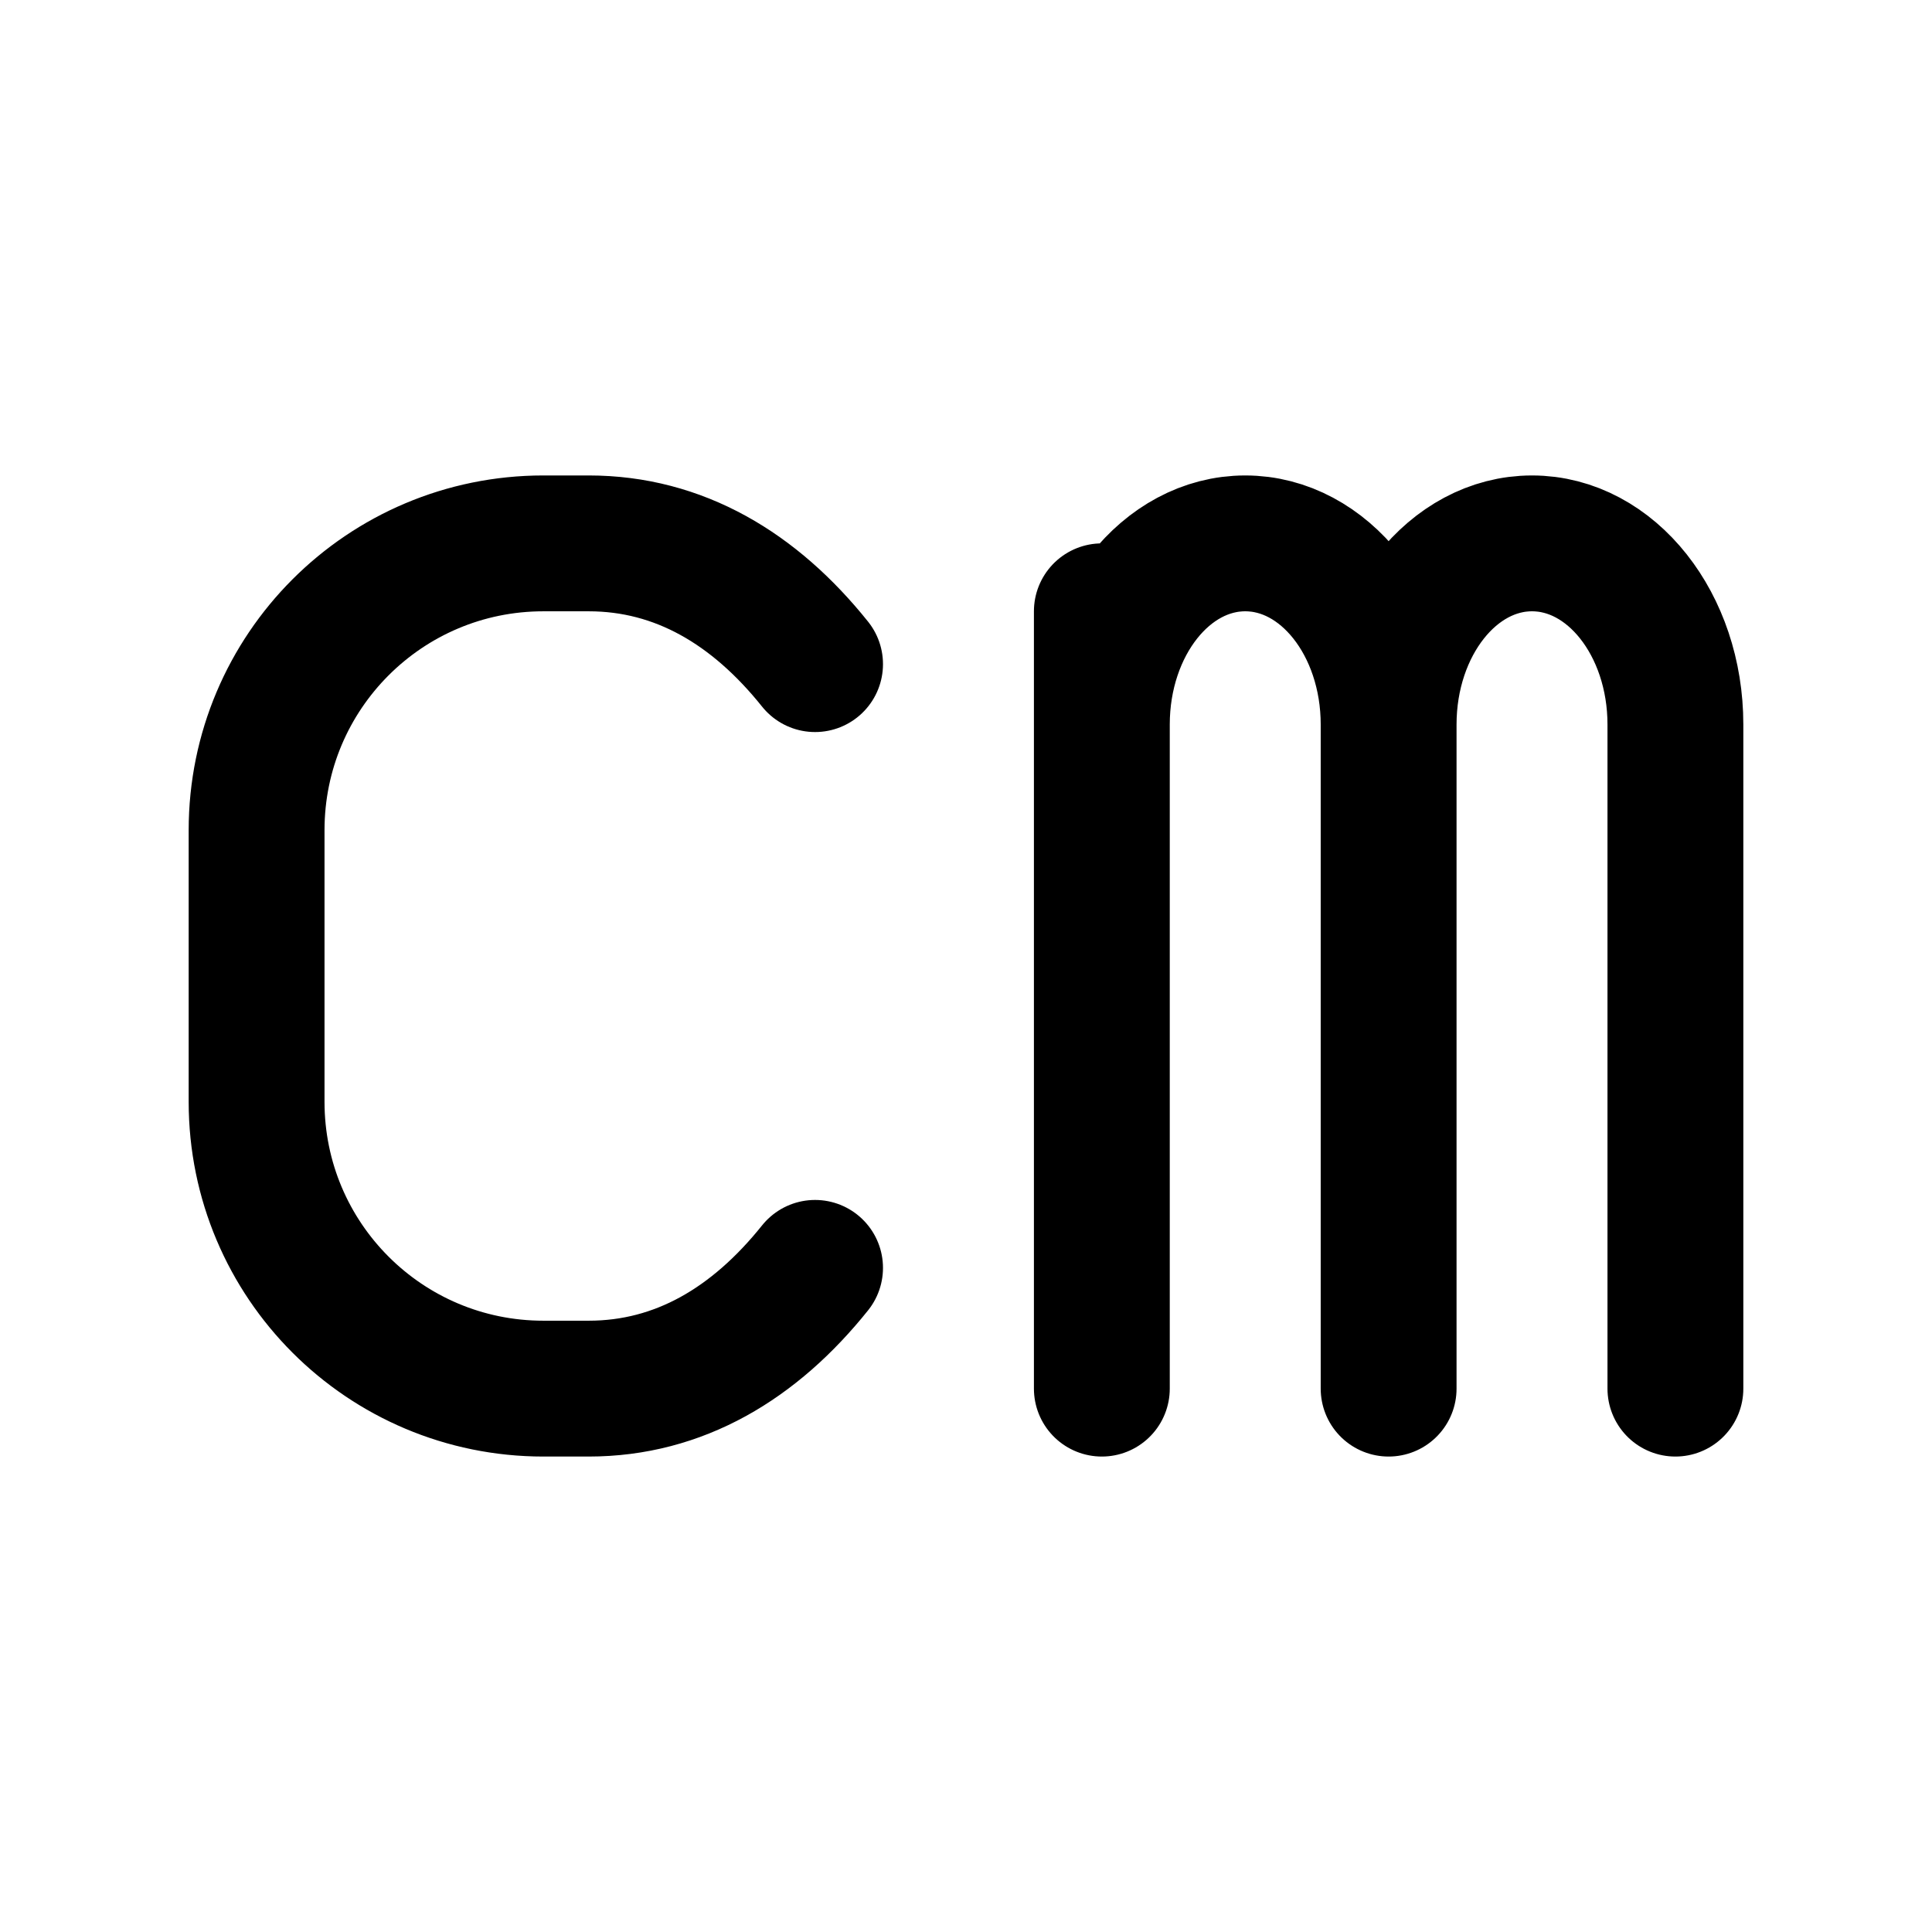
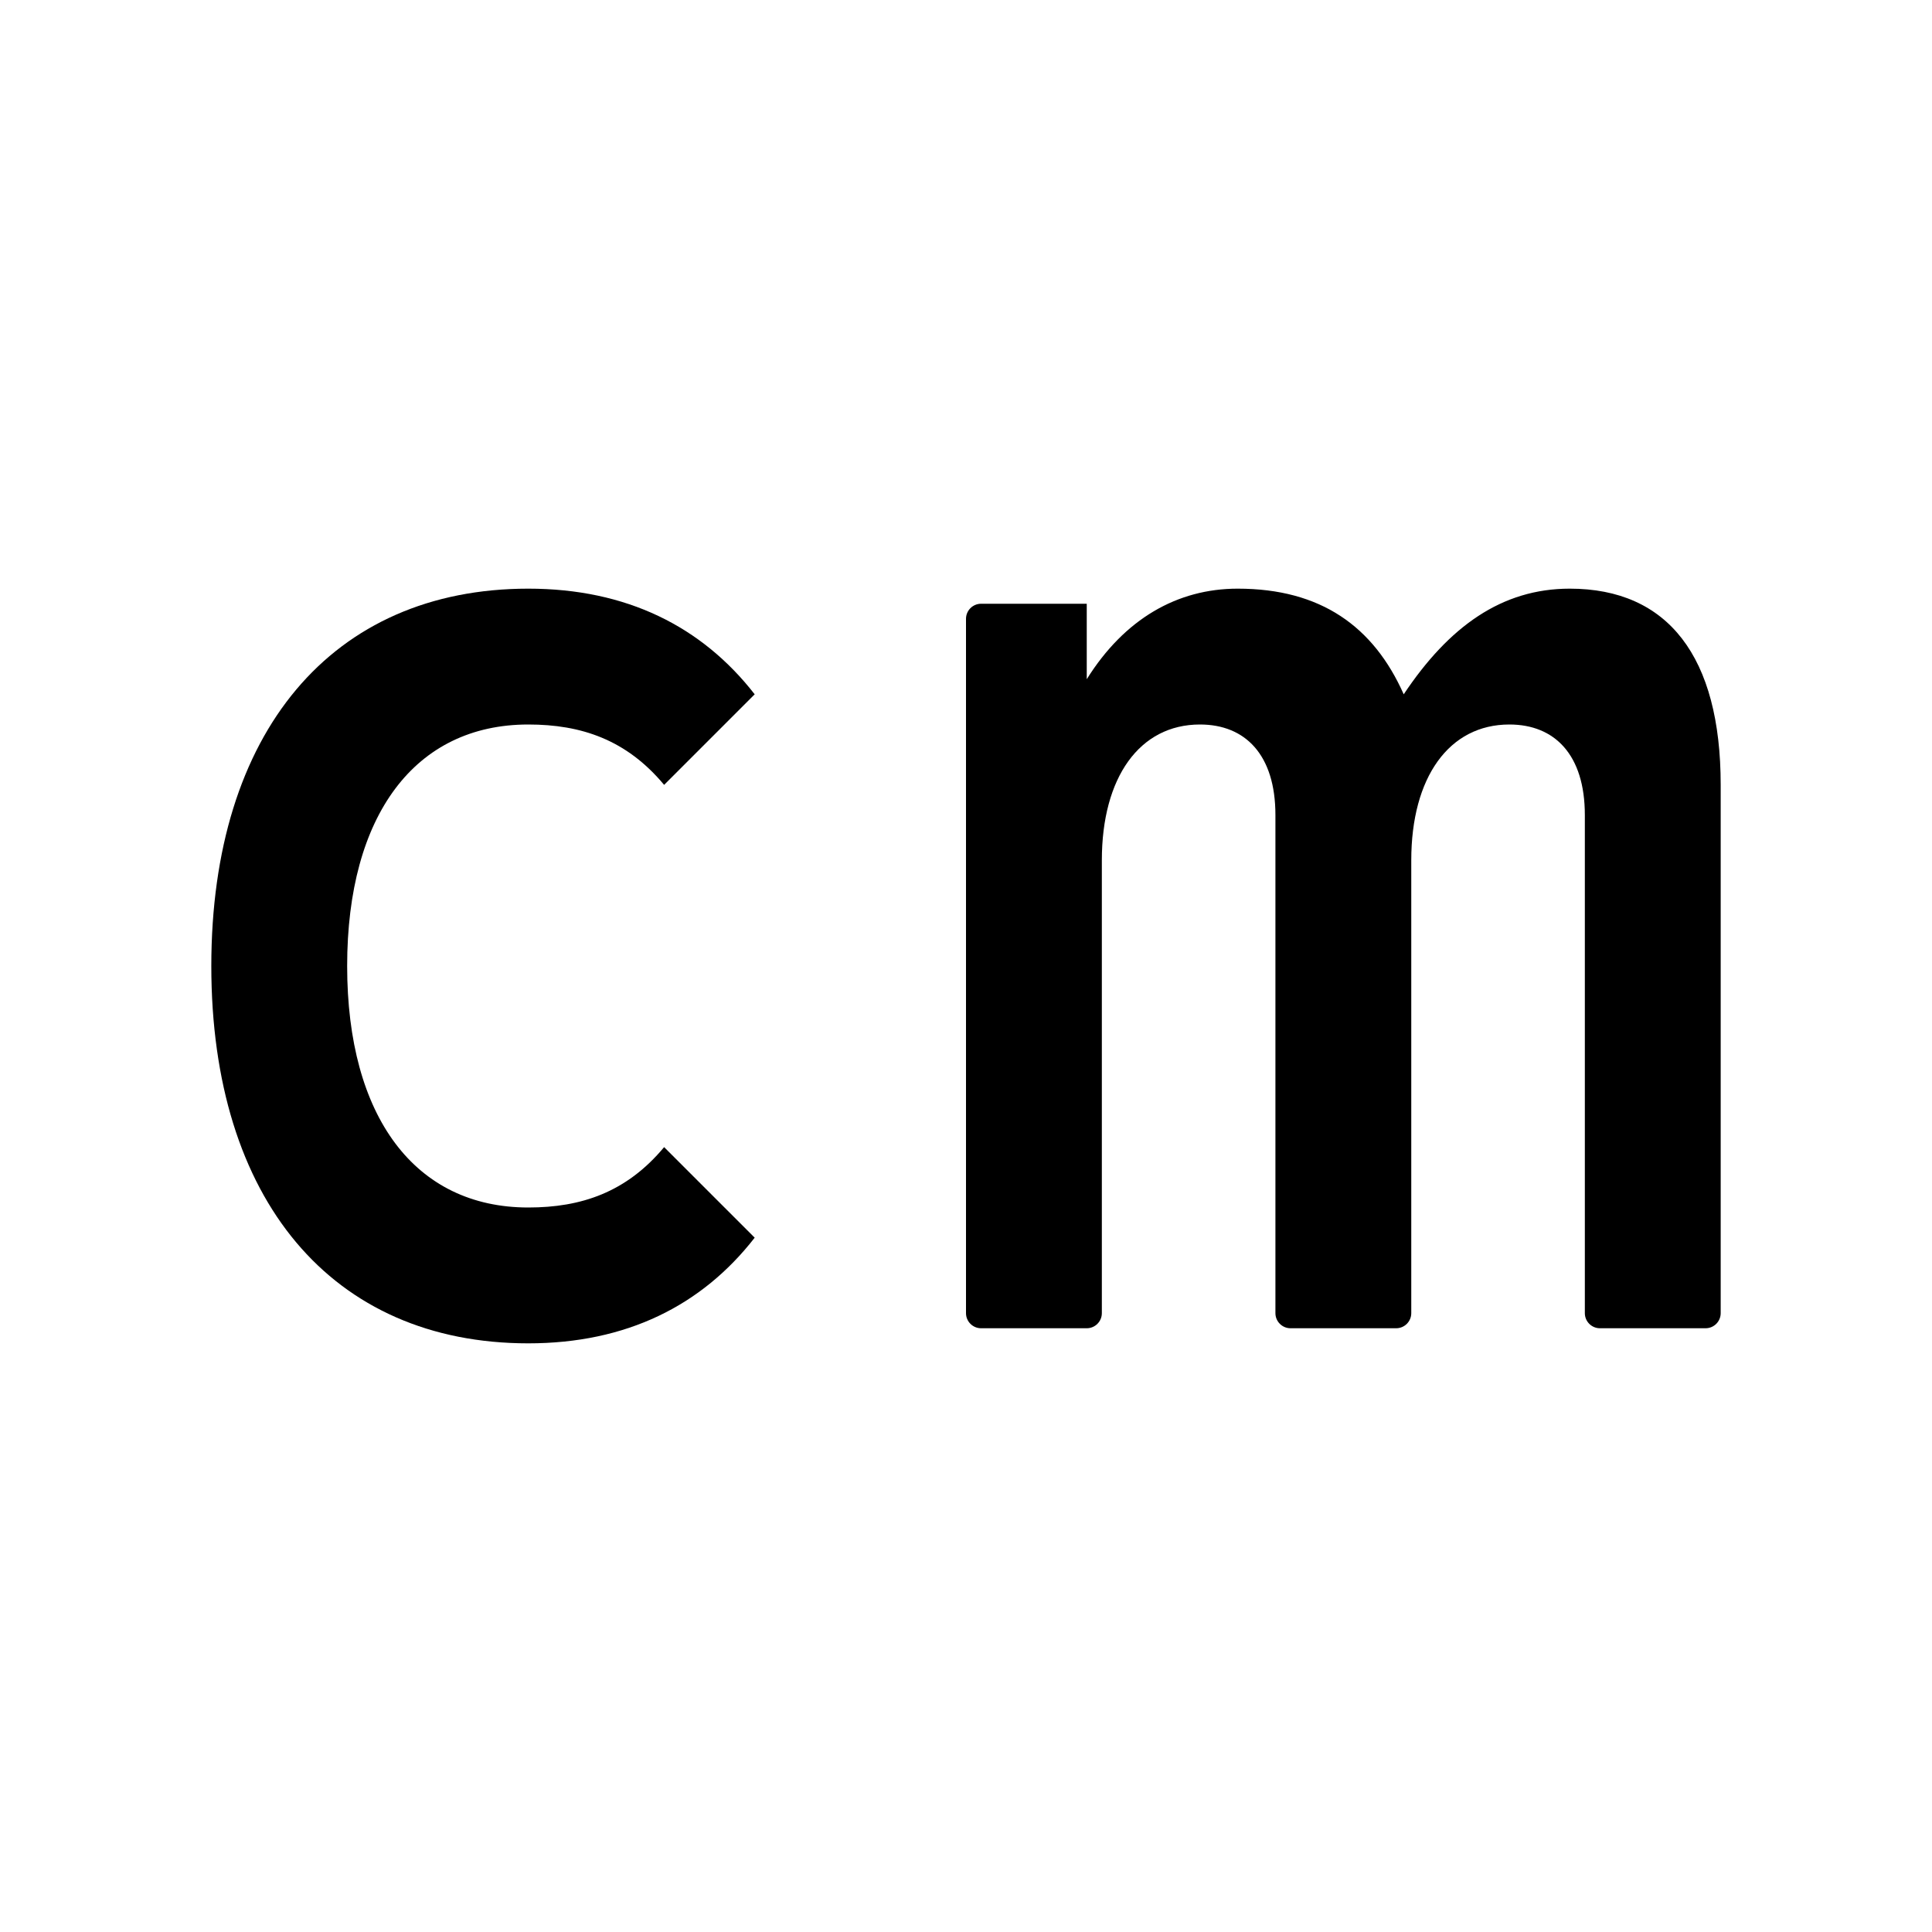
- <svg xmlns="http://www.w3.org/2000/svg" viewBox="0 0 1024 1024" fill="none" stroke="currentColor" stroke-width="72" stroke-linecap="round" stroke-linejoin="round" data-adqt-slot="primary">
-   <path d="M432 352C400 312 360 288 312 288H288C204 288 136 356 136 440V584C136 668 204 736 288 736H312C360 736 400 712 432 672M584 736V324M584 408V384A76 96 0 0 1 736 384V736M736 408V384A76 96 0 0 1 888 384V736" />
+ <svg xmlns="http://www.w3.org/2000/svg" viewBox="0 0 1024 1024" fill="currentColor" data-adqt-slot="primary">
+   <path d="M400 368L352 416C332 392 308 384 280 384C220 384 184 432 184 512C184 592 220 640 280 640C308 640 332 632 352 608L400 656C372 692 332 712 280 712C176 712 112 636 112 512C112 388 176 312 280 312C332 312 372 332 400 368Z" />
+   <path transform="translate(512 0)" d="M0 696V328A8 8 0 0 1 8 320H64V360C84 328 112 312 144 312C188 312 216 332 232 368C256 332 284 312 320 312C372 312 400 348 400 416V696A8 8 0 0 1 392 704H336A8 8 0 0 1 328 696V432C328 400 312 384 288 384C256 384 236 412 236 456V696A8 8 0 0 1 228 704H172A8 8 0 0 1 164 696V432C164 400 148 384 124 384C92 384 72 412 72 456V696A8 8 0 0 1 64 704H8A8 8 0 0 1 0 696Z" />
</svg>
